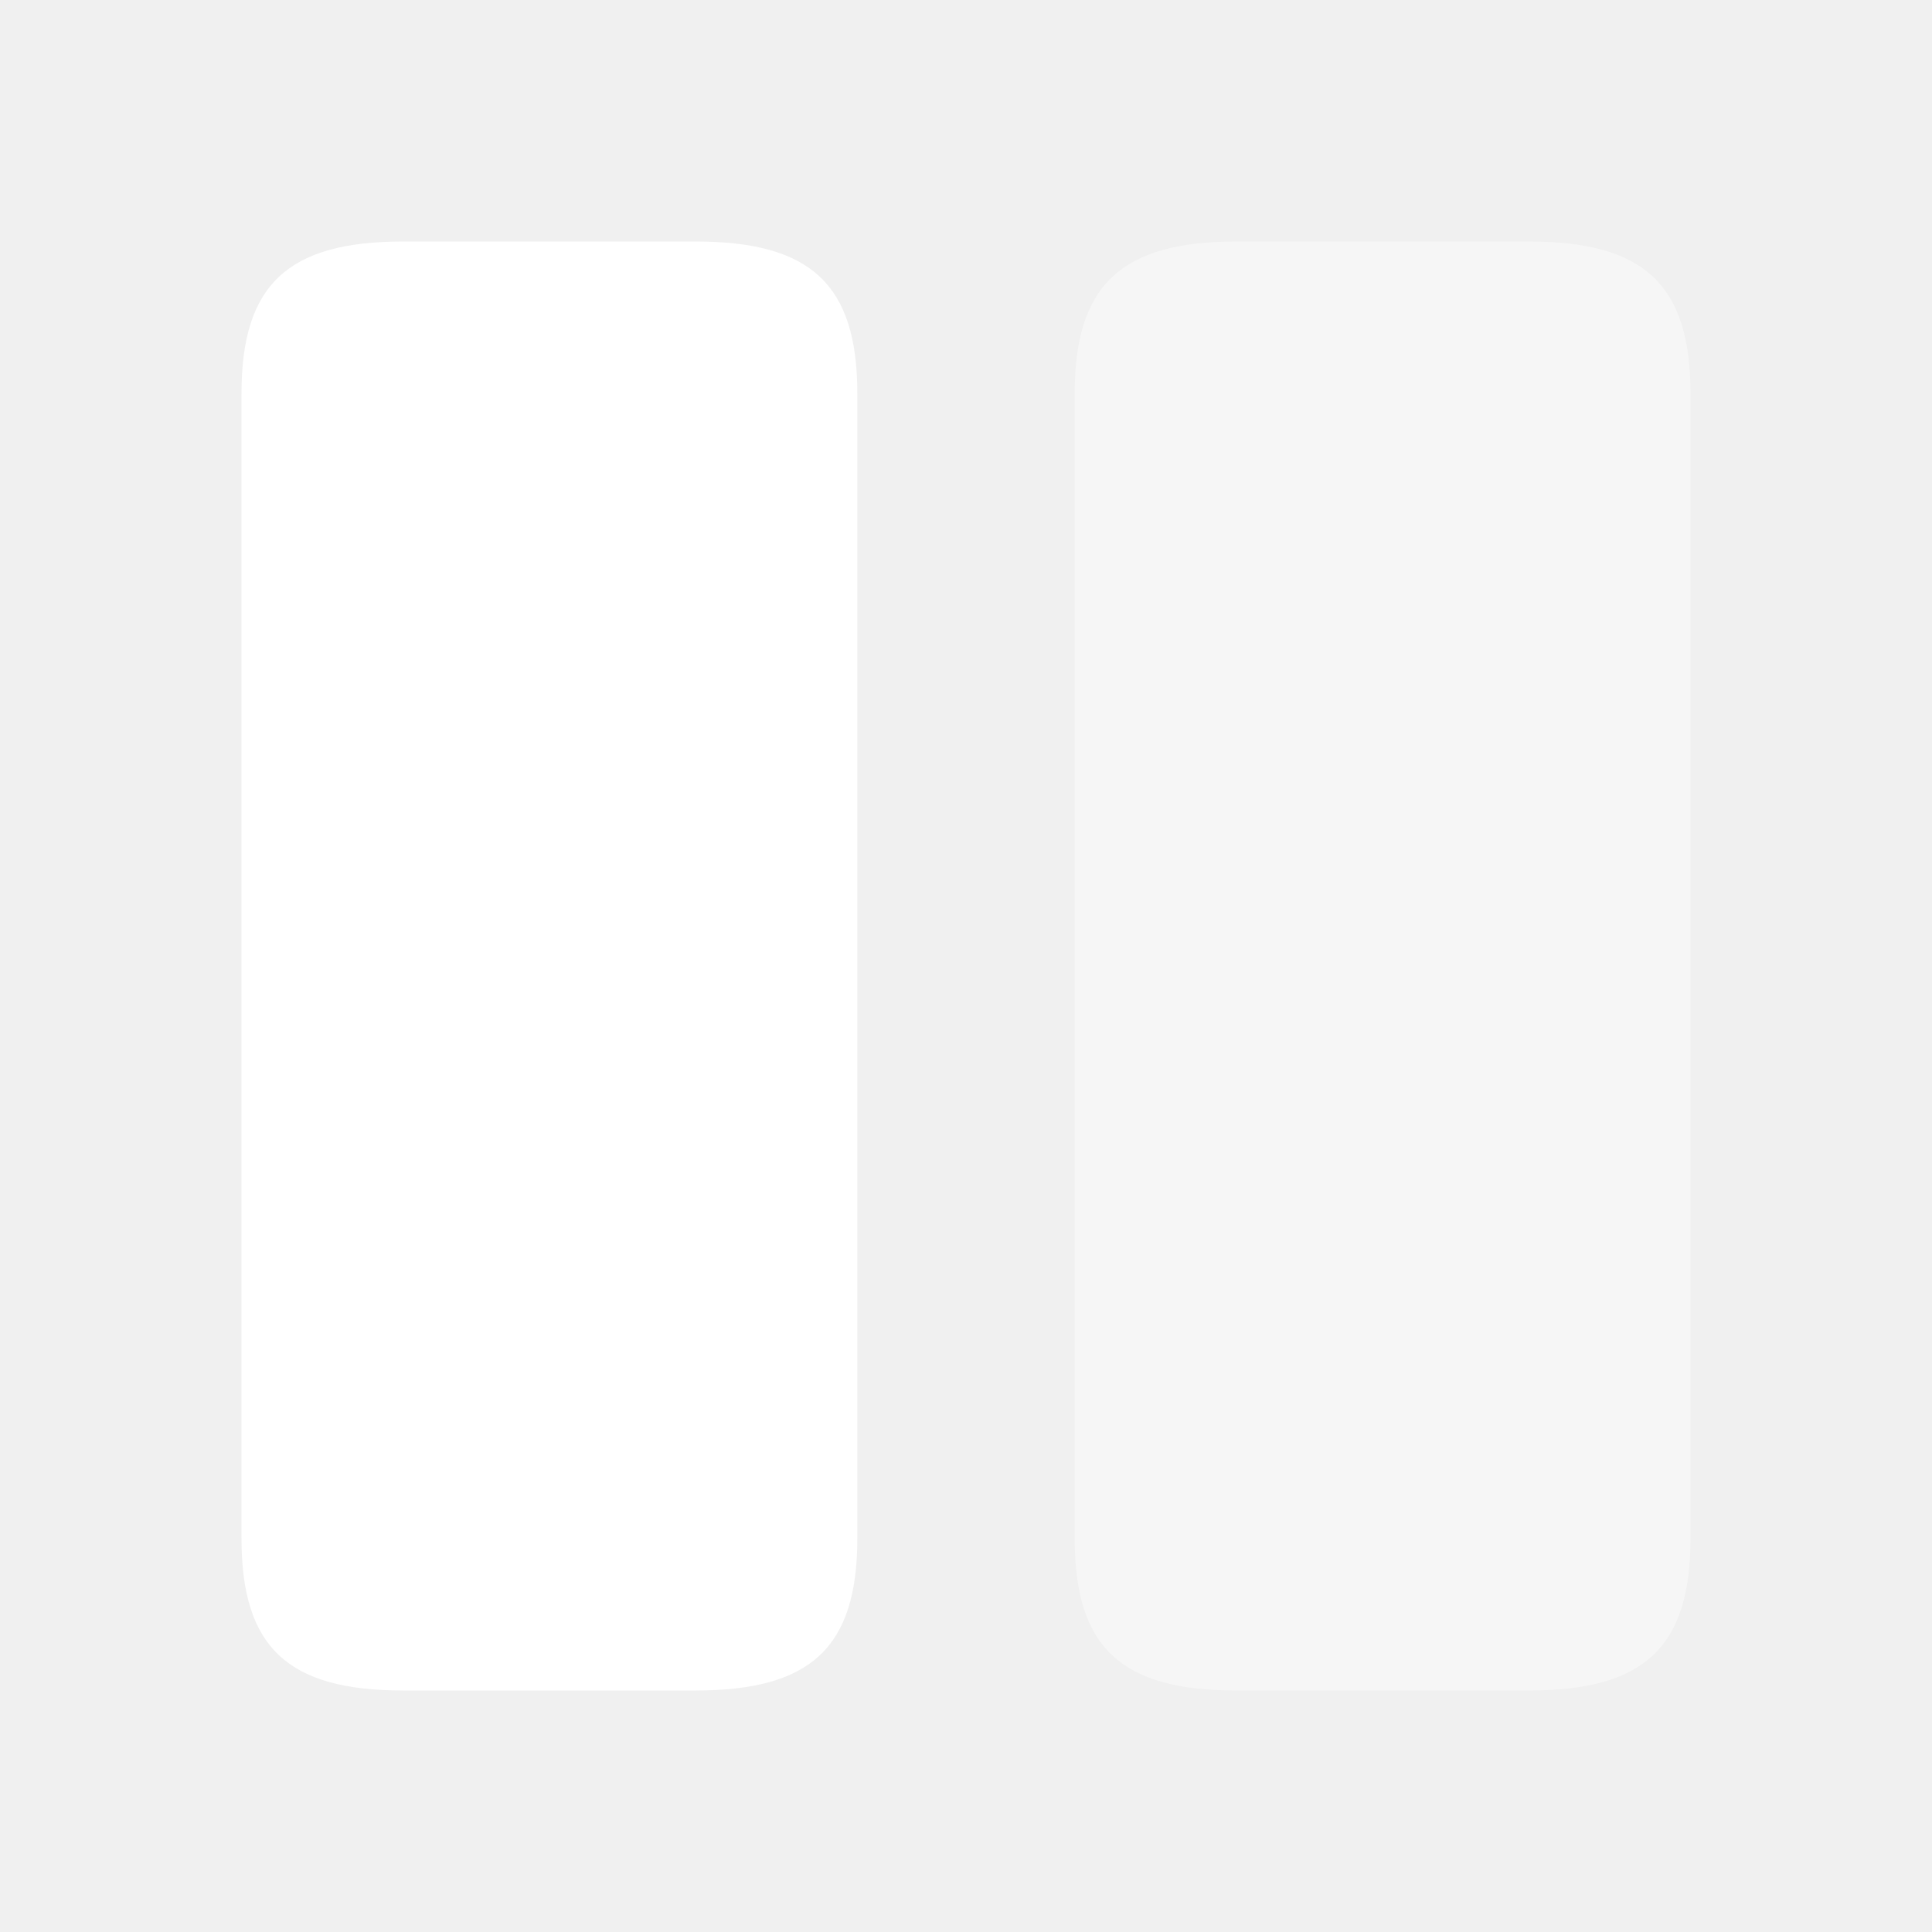
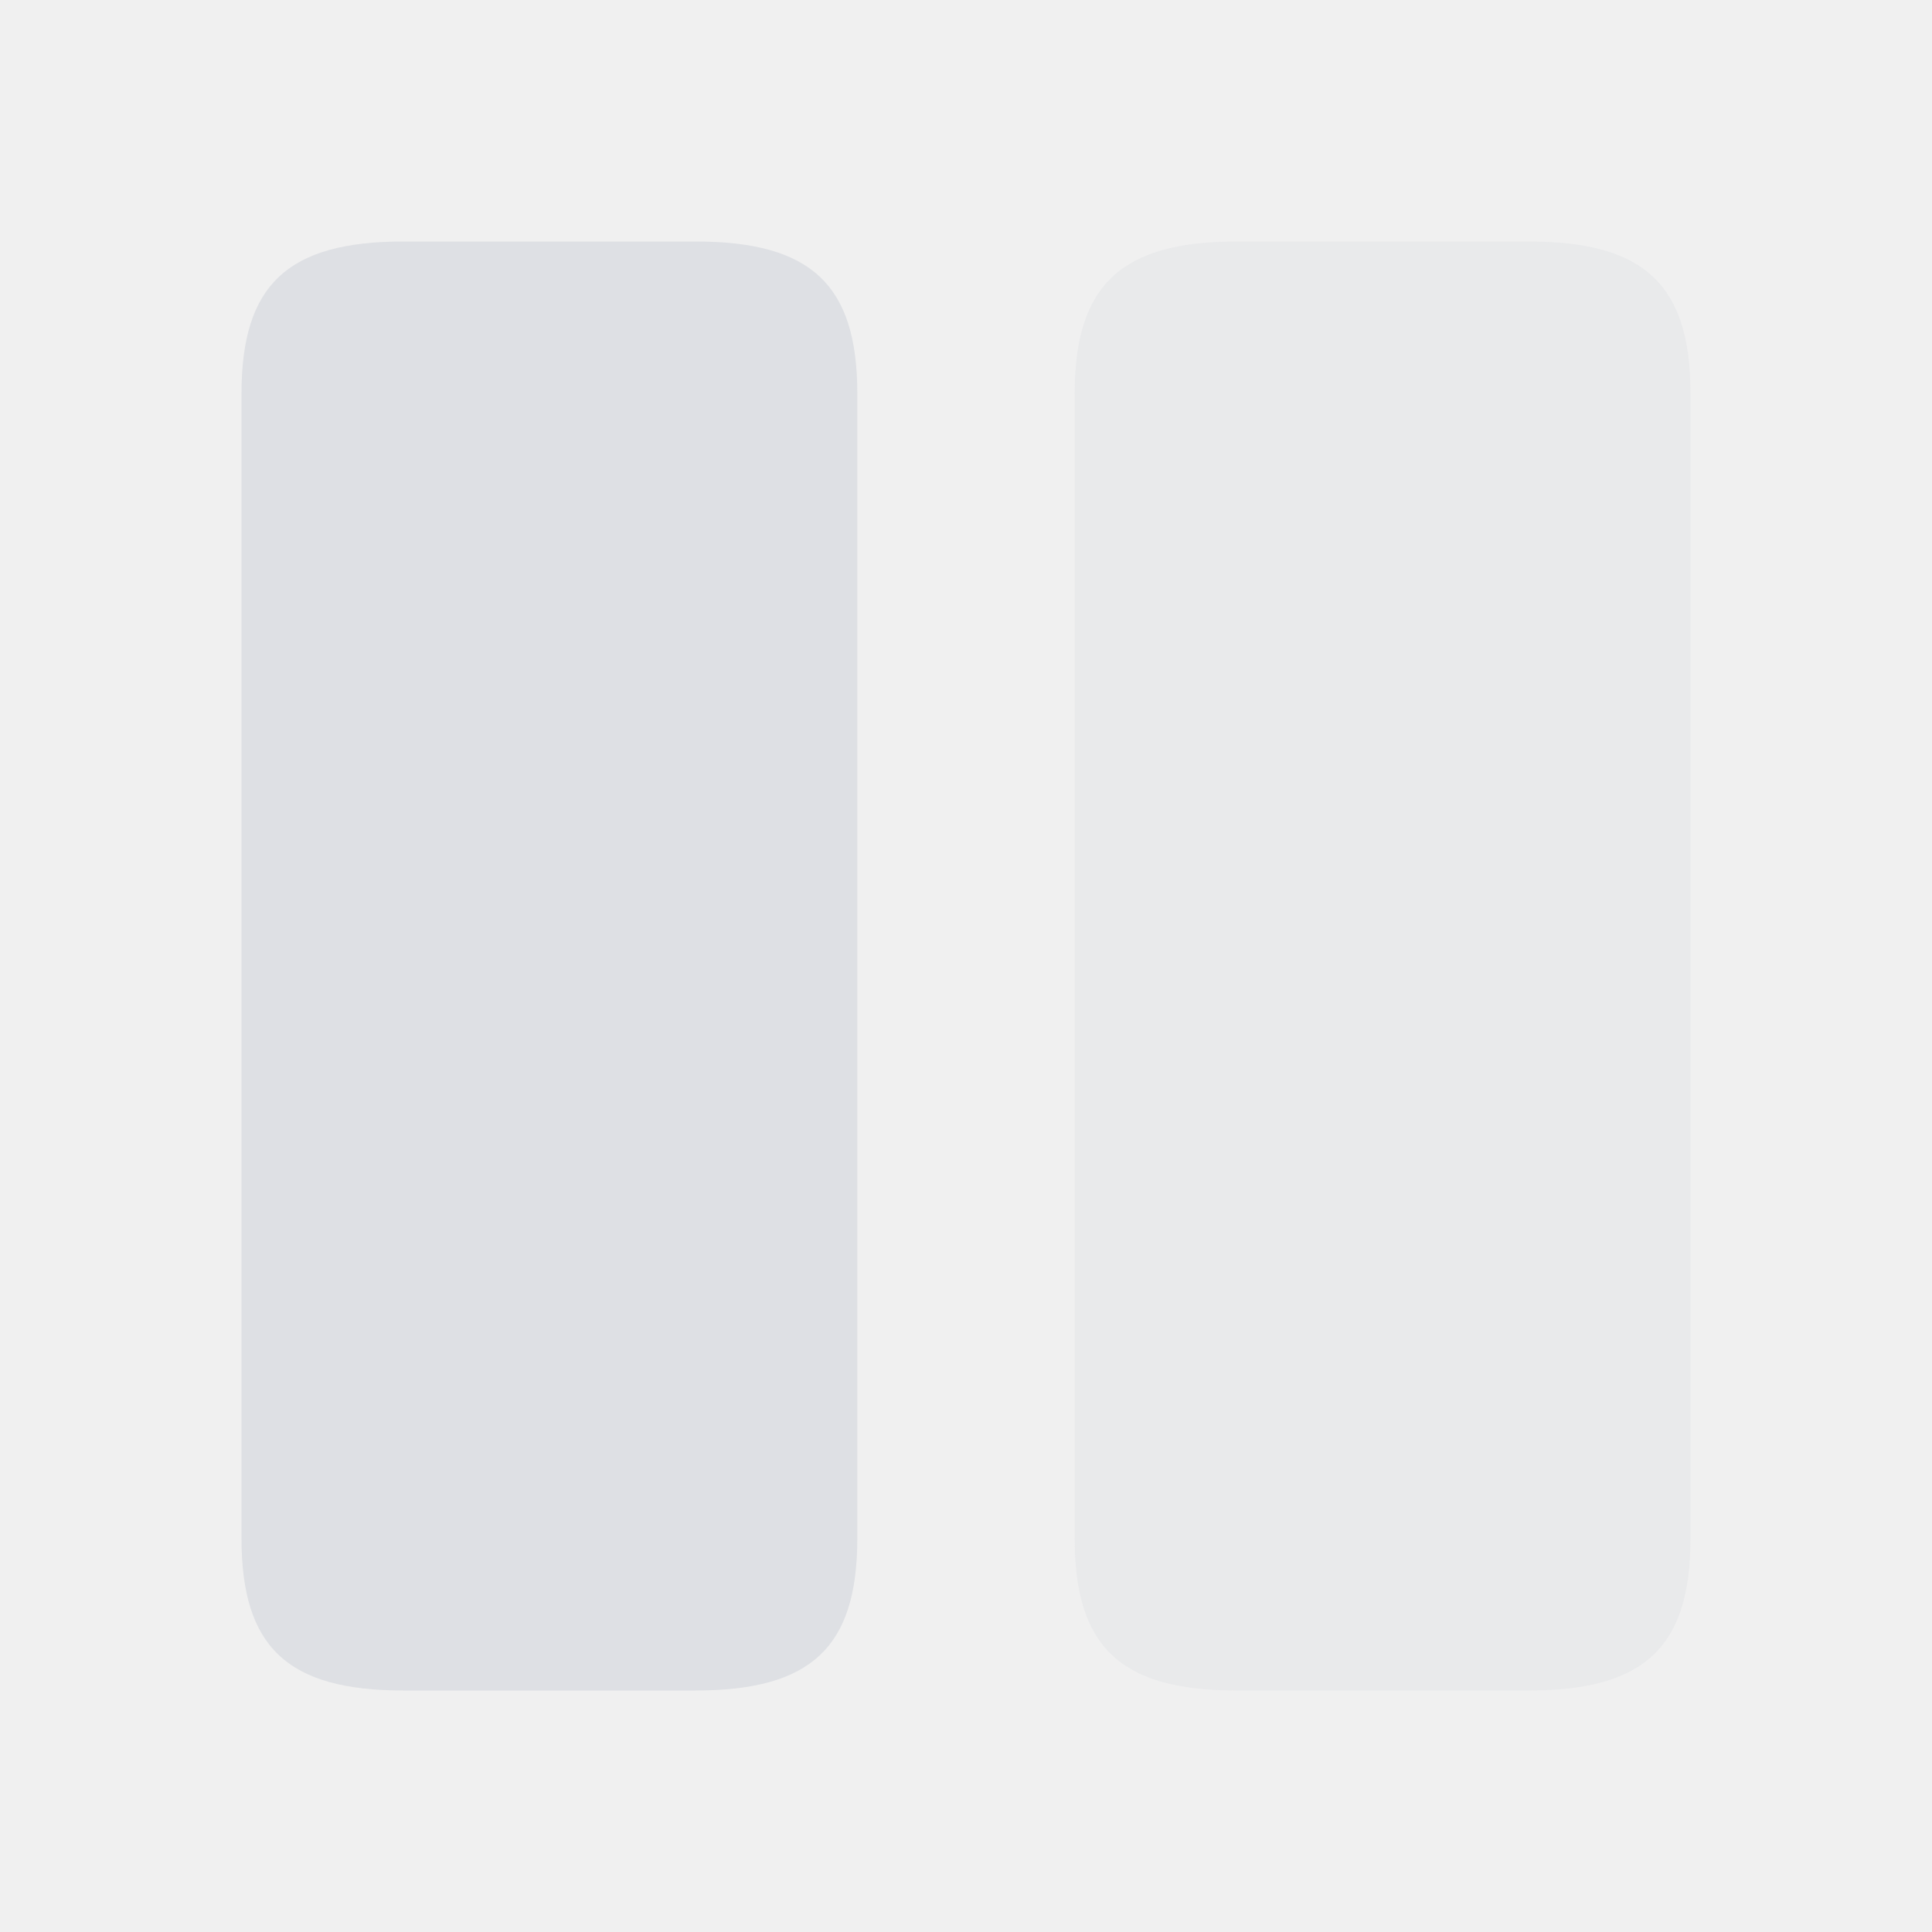
- <svg xmlns="http://www.w3.org/2000/svg" width="24" height="24" viewBox="0 0 24 24" fill="#fff">
+ <svg xmlns="http://www.w3.org/2000/svg" width="24" height="24" viewBox="0 0 24 24" fill="#dee0e4">
  <g clip-path="url(#clip0_4418_4361)">
    <path d="M10.65 19.11V4.89C10.65 3.54 10.08 3 8.64 3H5.01C3.57 3 3 3.54 3 4.89V19.11C3 20.46 3.57 21 5.01 21H8.64C10.08 21 10.65 20.46 10.65 19.11Z" />
    <path opacity="0.4" d="M21 19.11V4.89C21 3.54 20.43 3 18.99 3H15.36C13.93 3 13.35 3.54 13.35 4.89V19.11C13.35 20.46 13.92 21 15.36 21H18.99C20.43 21 21 20.46 21 19.11Z" />
  </g>
  <defs>
    <clipPath id="clip0_4418_4361">
-       <rect width="24" height="24" fill="white" />
+       <rect width="24" height="24" fill="#dee0e4" />
    </clipPath>
  </defs>
</svg>
